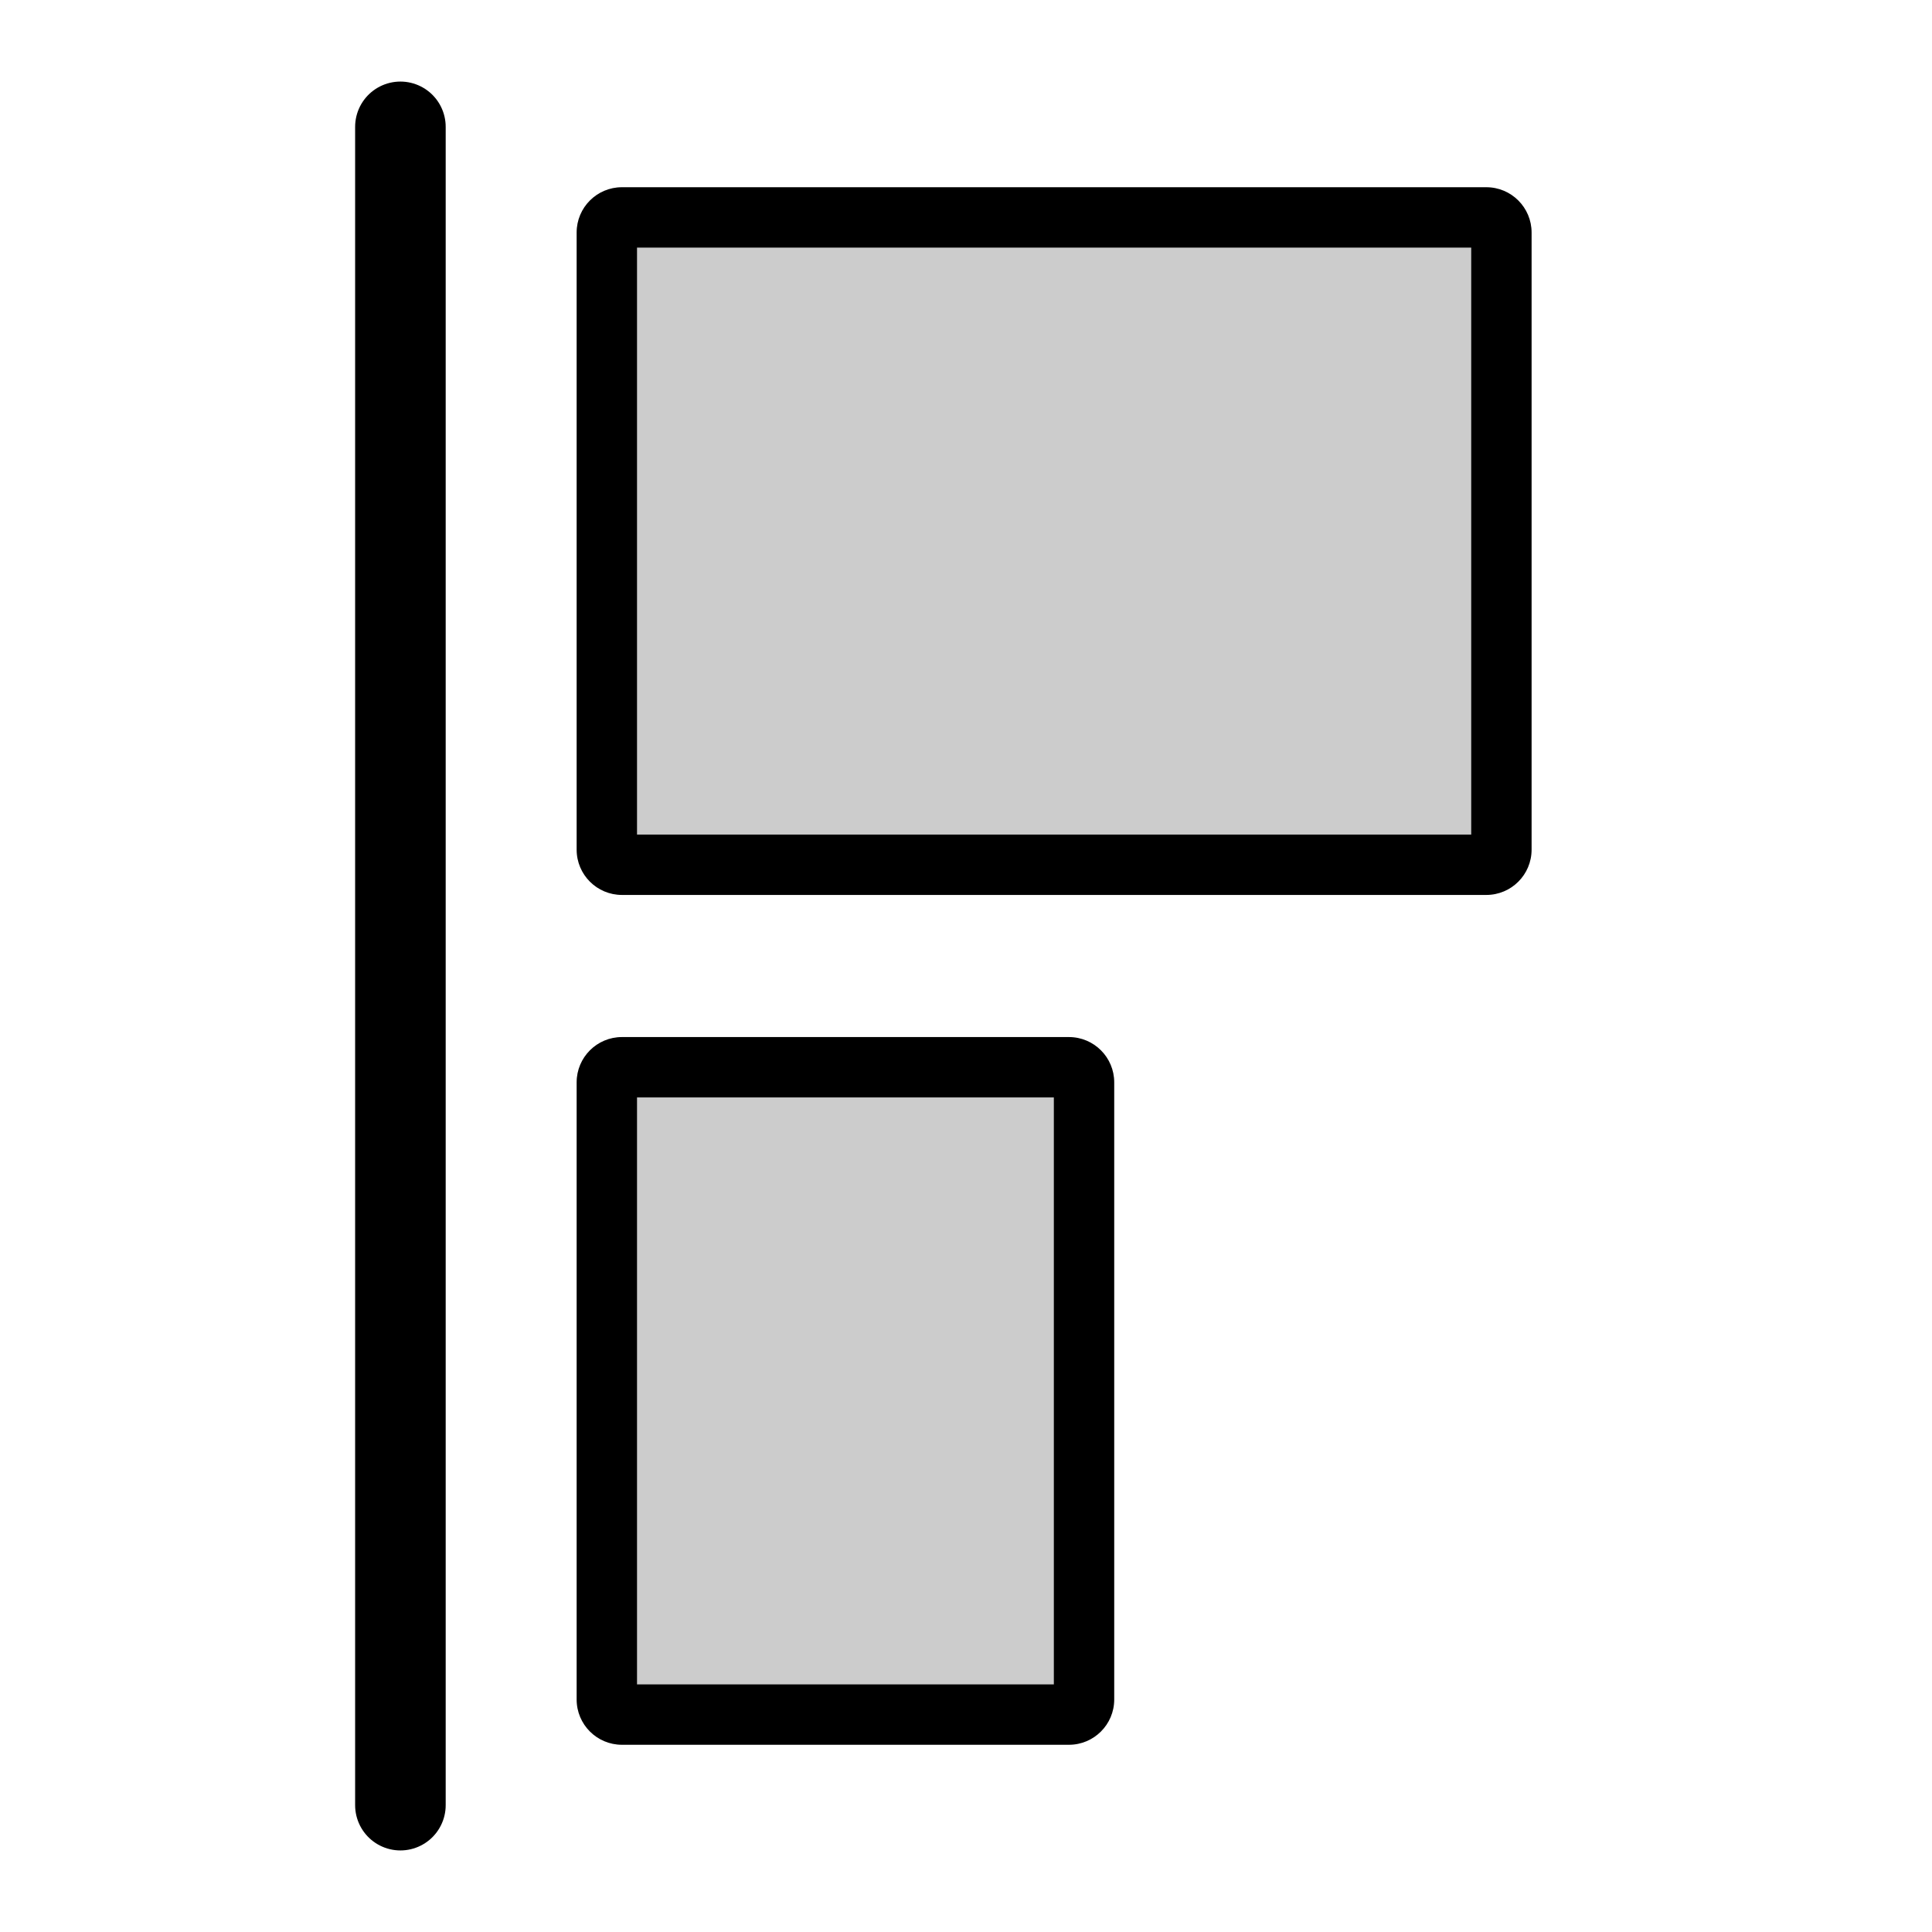
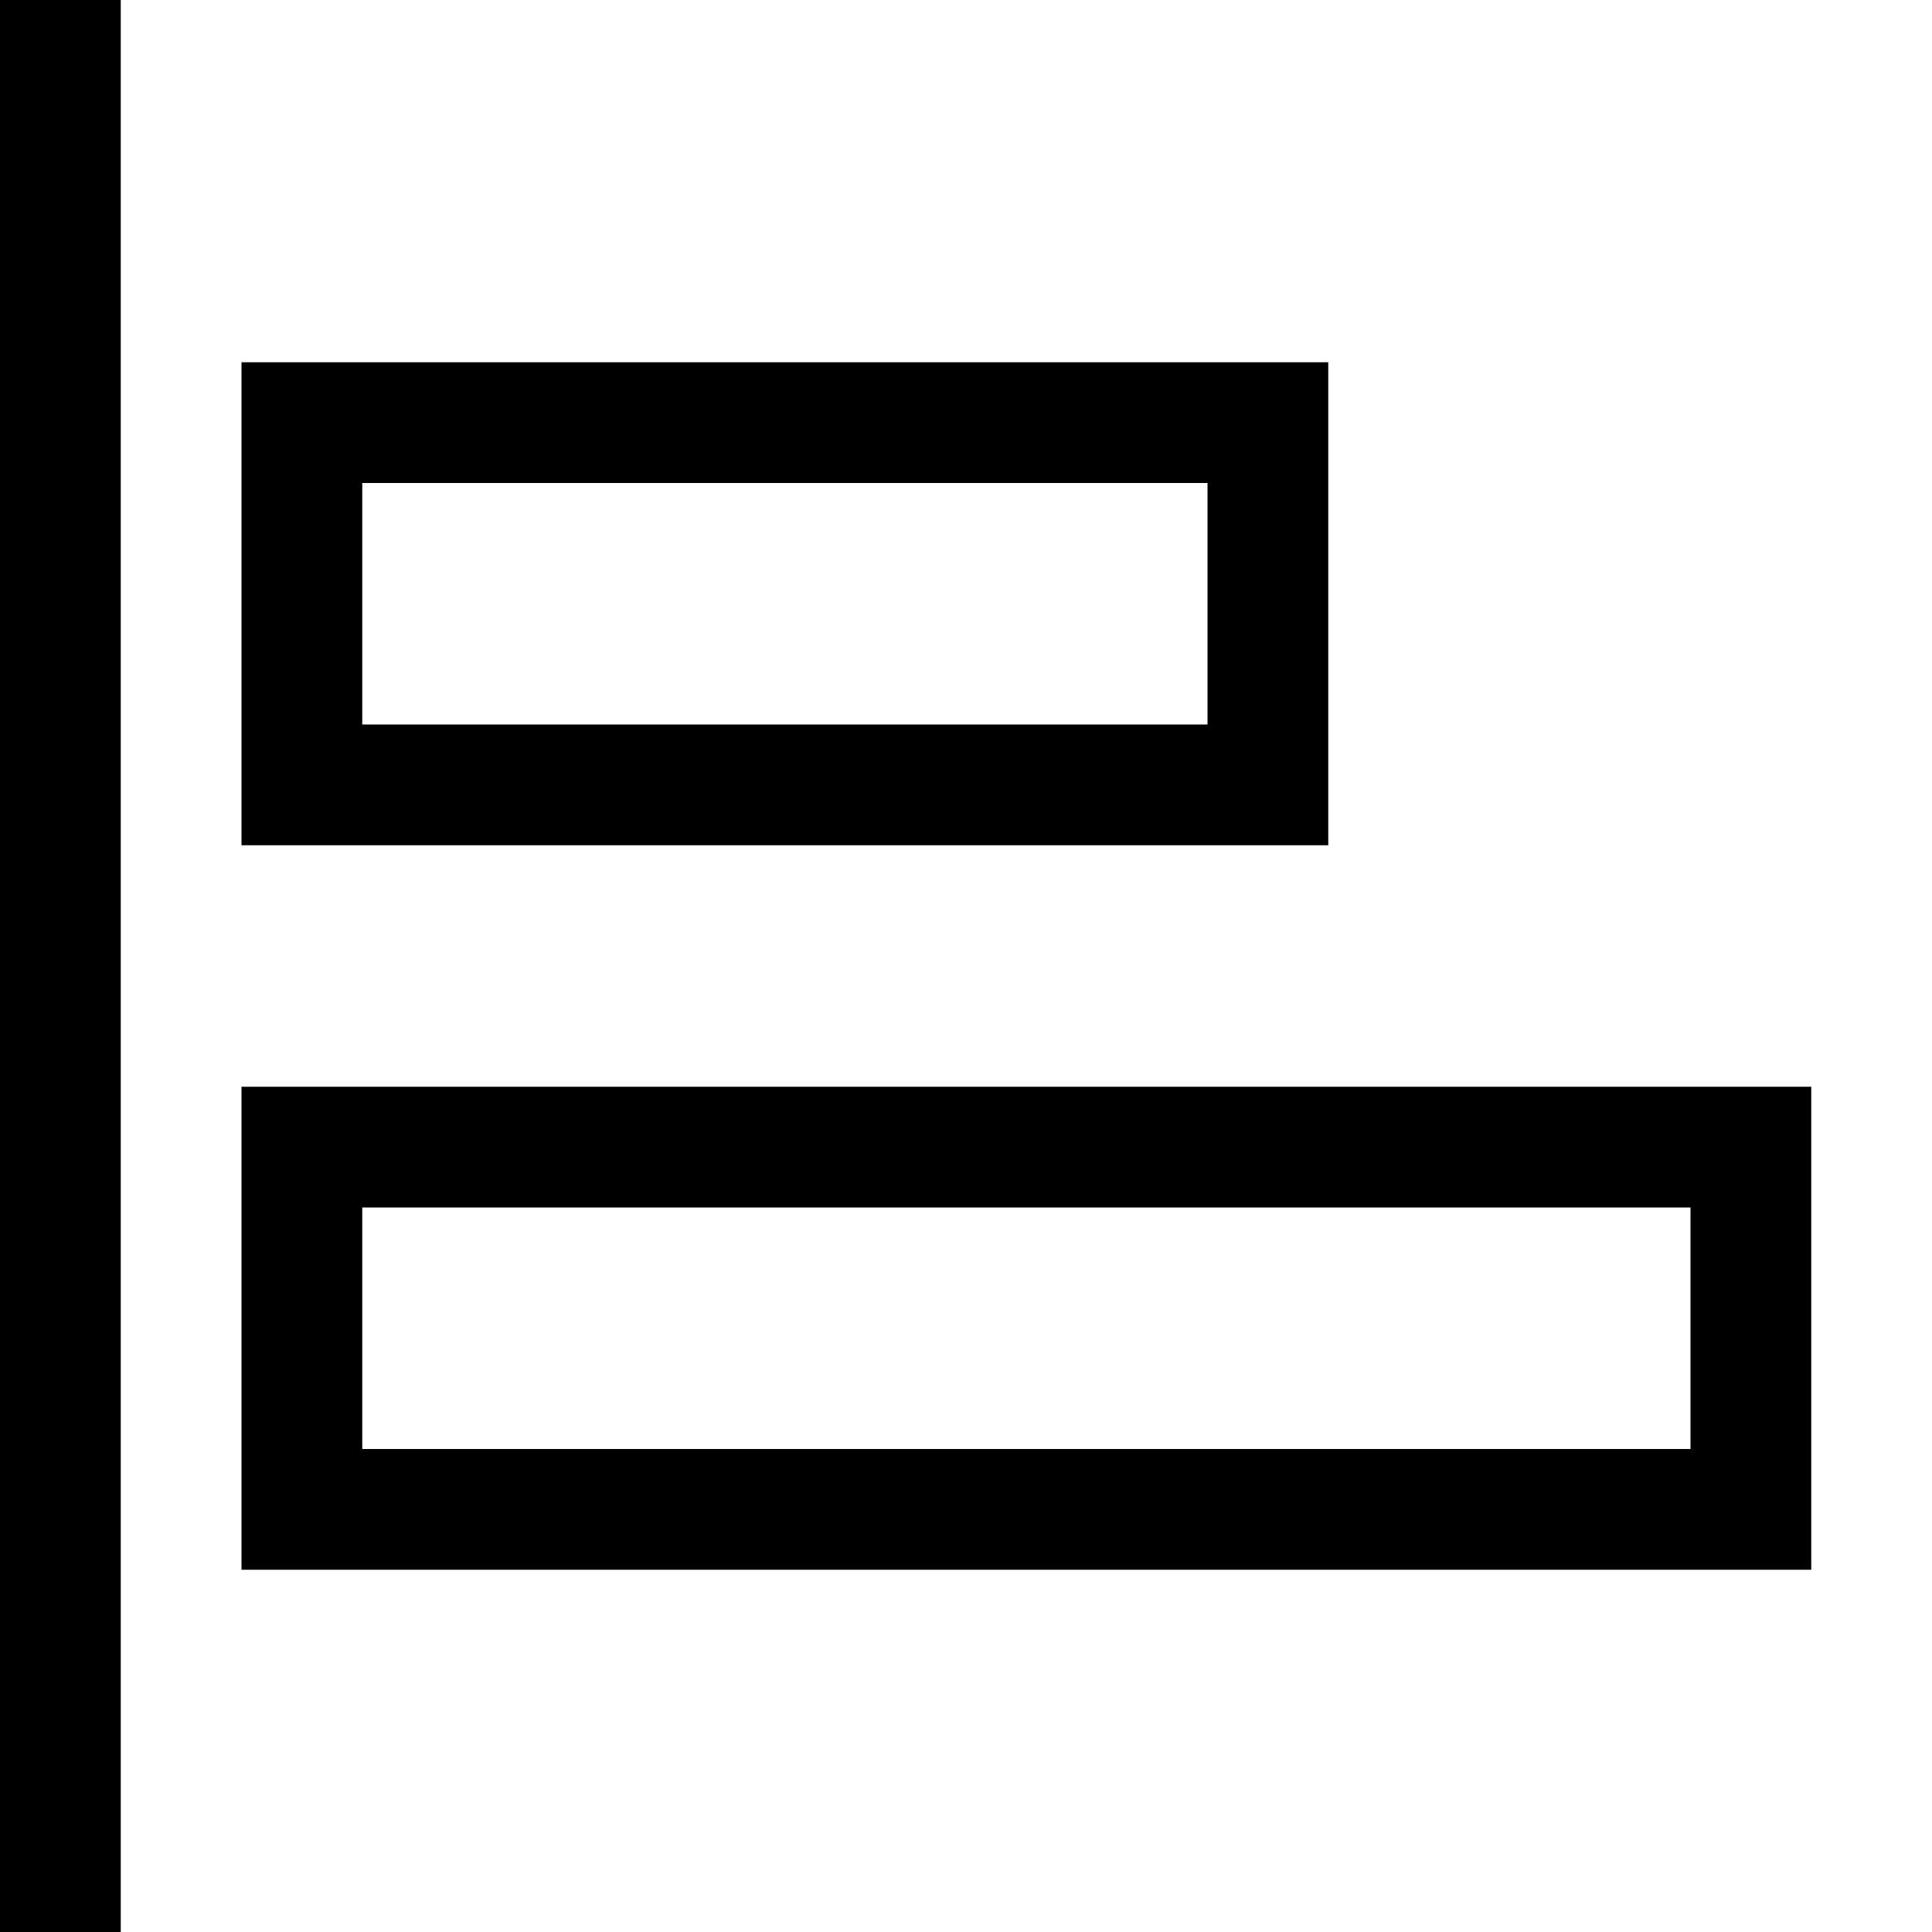
- <svg xmlns="http://www.w3.org/2000/svg" viewBox="0 0 32 32">
-   <rect x="10.051" y="3.601" width="14.816" height="10.722" rx="0.25" style="opacity:0.2" />
-   <path d="M24.368,4.101v9.722H10.551V4.101H24.368m.25-1H10.301a.75.75,0,0,0-.75.75V14.073a.75.75,0,0,0,.75.75H24.618a.75.75,0,0,0,.75-.75V3.851a.75.75,0,0,0-.75-.75Z" />
-   <rect x="10.051" y="17.678" width="7.904" height="10.722" rx="0.25" style="opacity:0.2" />
-   <path d="M17.455,18.177v9.722H10.551V18.177h6.904m.25-1H10.301a.75.75,0,0,0-.75.75V28.149a.75.75,0,0,0,.75.75h7.404a.75.75,0,0,0,.75-.75V17.927a.75.75,0,0,0-.75-.75Z" />
-   <line x1="6.632" y1="2.101" x2="6.632" y2="29.899" style="fill:none;stroke:#000;stroke-linecap:round;stroke-miterlimit:10;stroke-width:1.5px" />
+ <svg xmlns="http://www.w3.org/2000/svg" viewBox="0 0 2048 2048">
+   <path d="M0 0h128v2048H0V0zm1408 896H256V384h1152v512zm-128-384H384v256h896V512zm640 640v512H256v-512h1664zm-128 128H384v256h1408v-256z" />
</svg>
